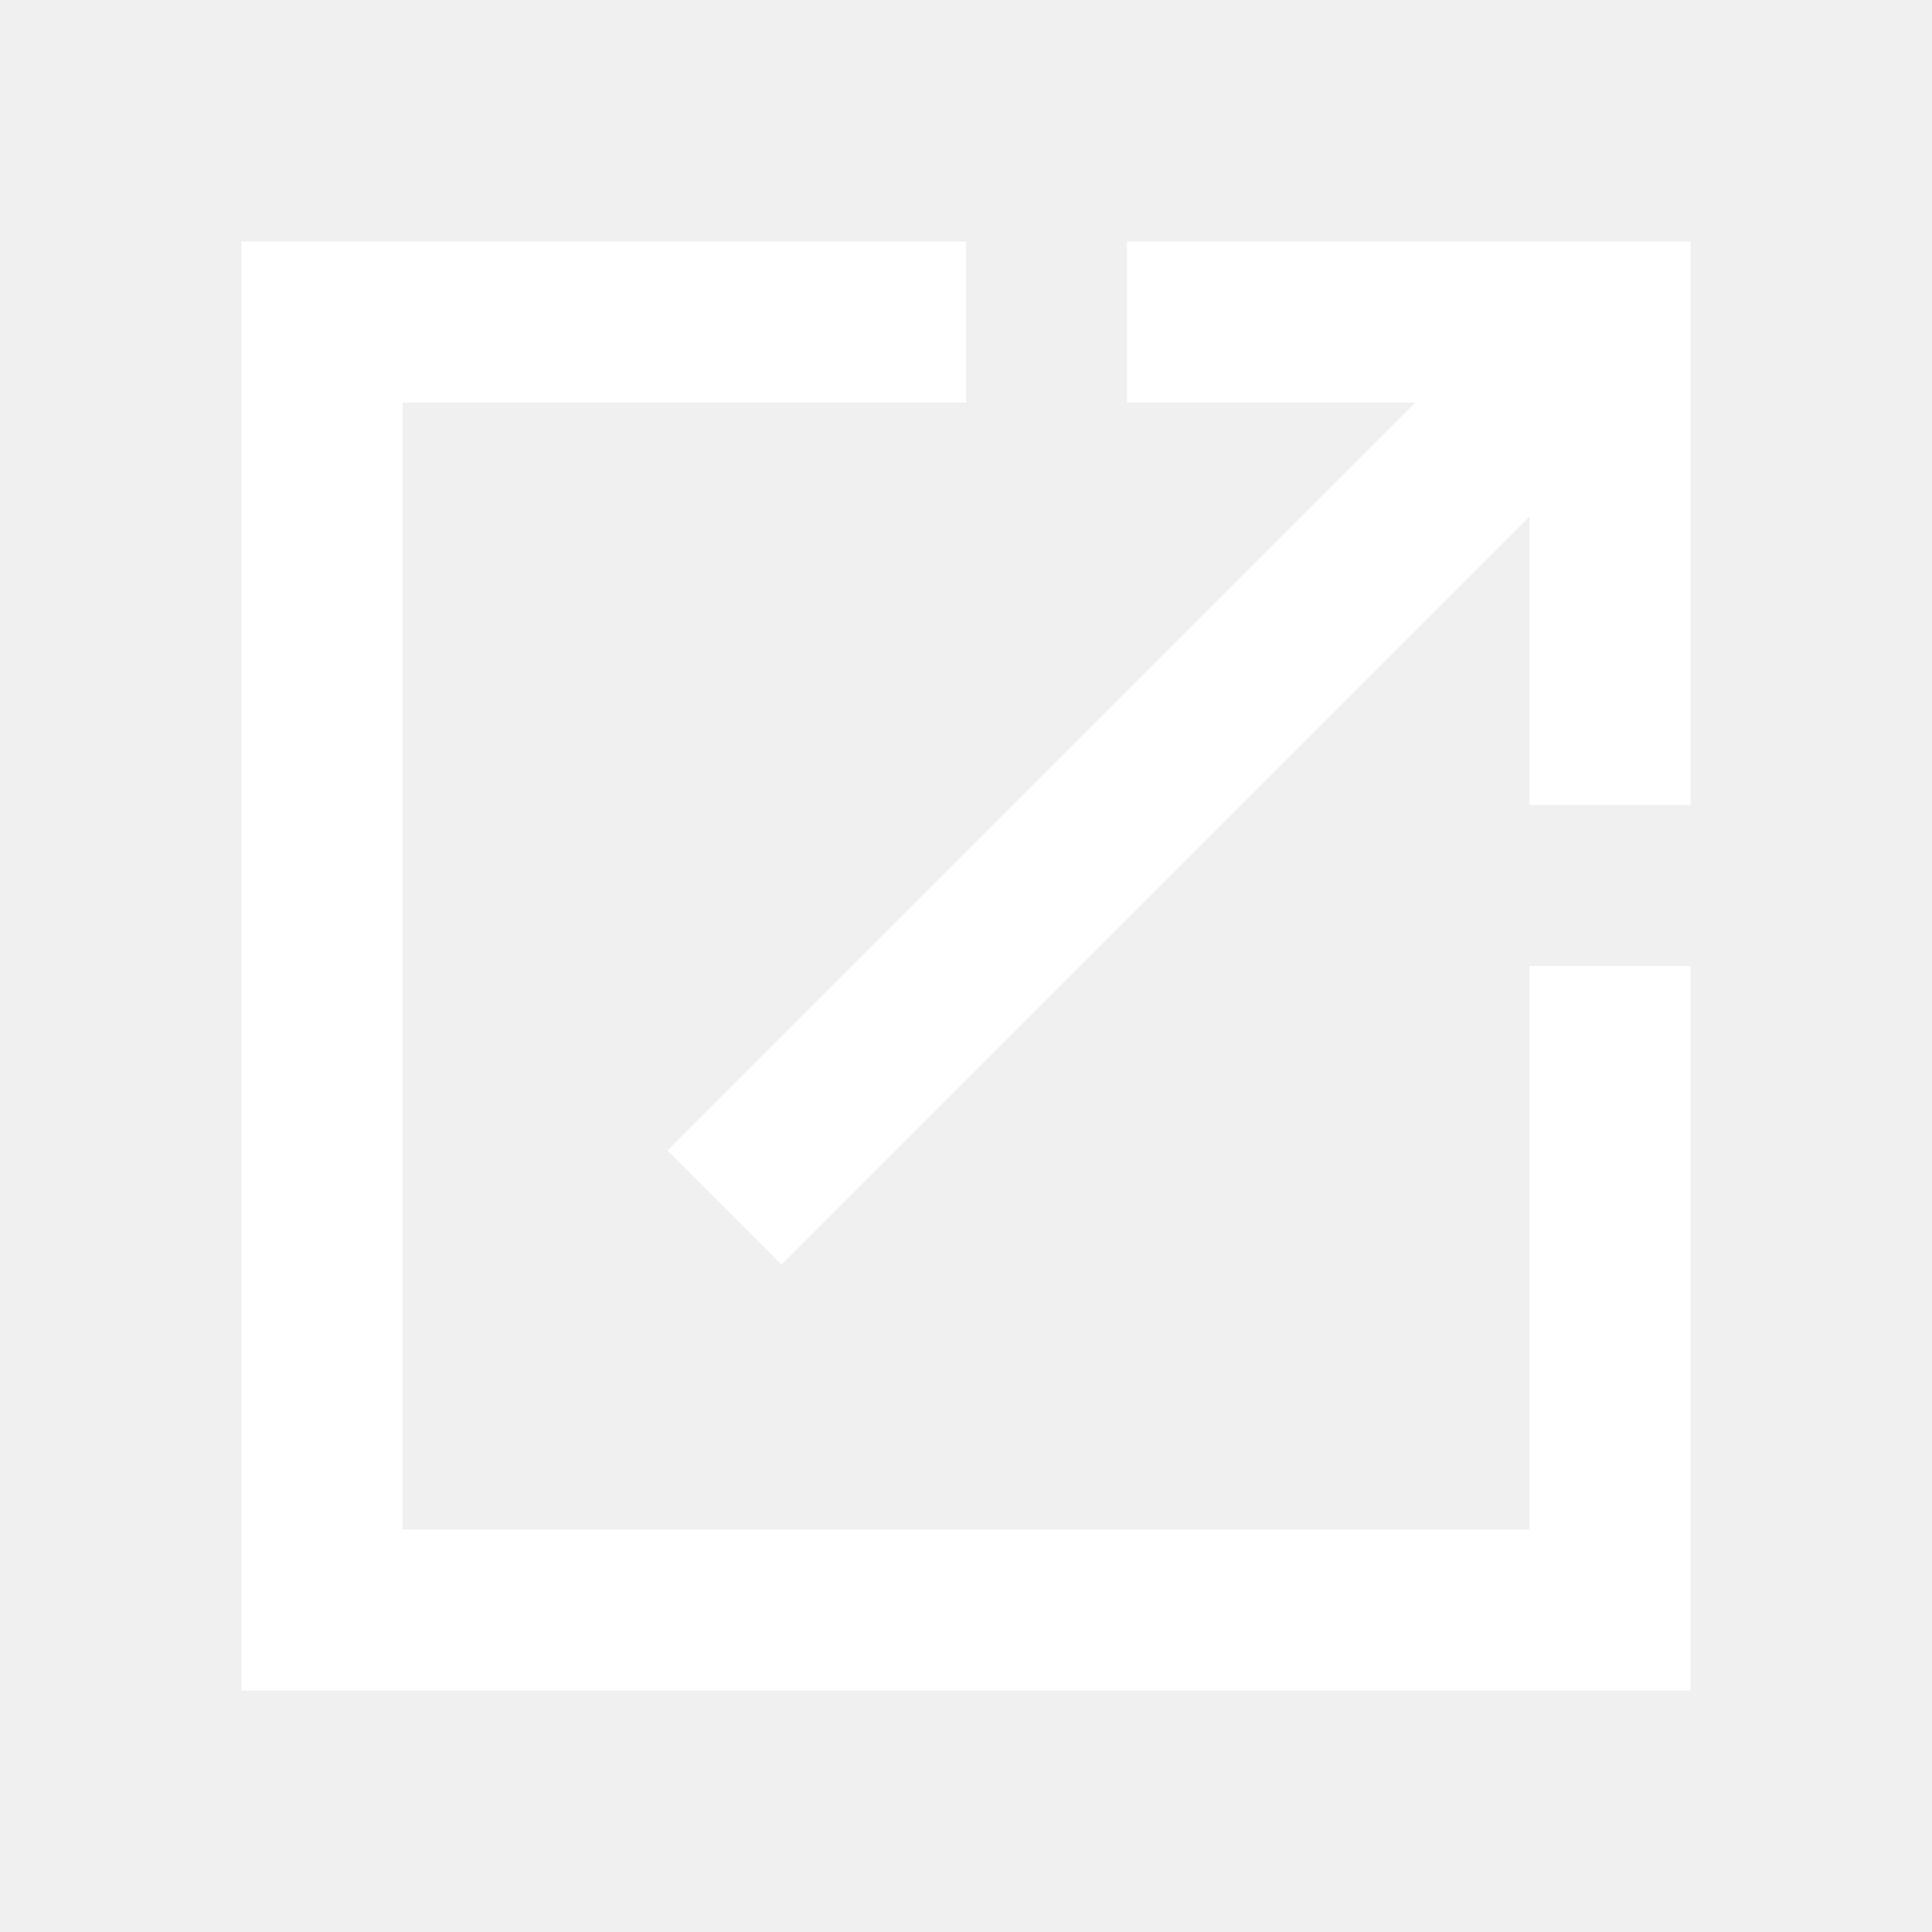
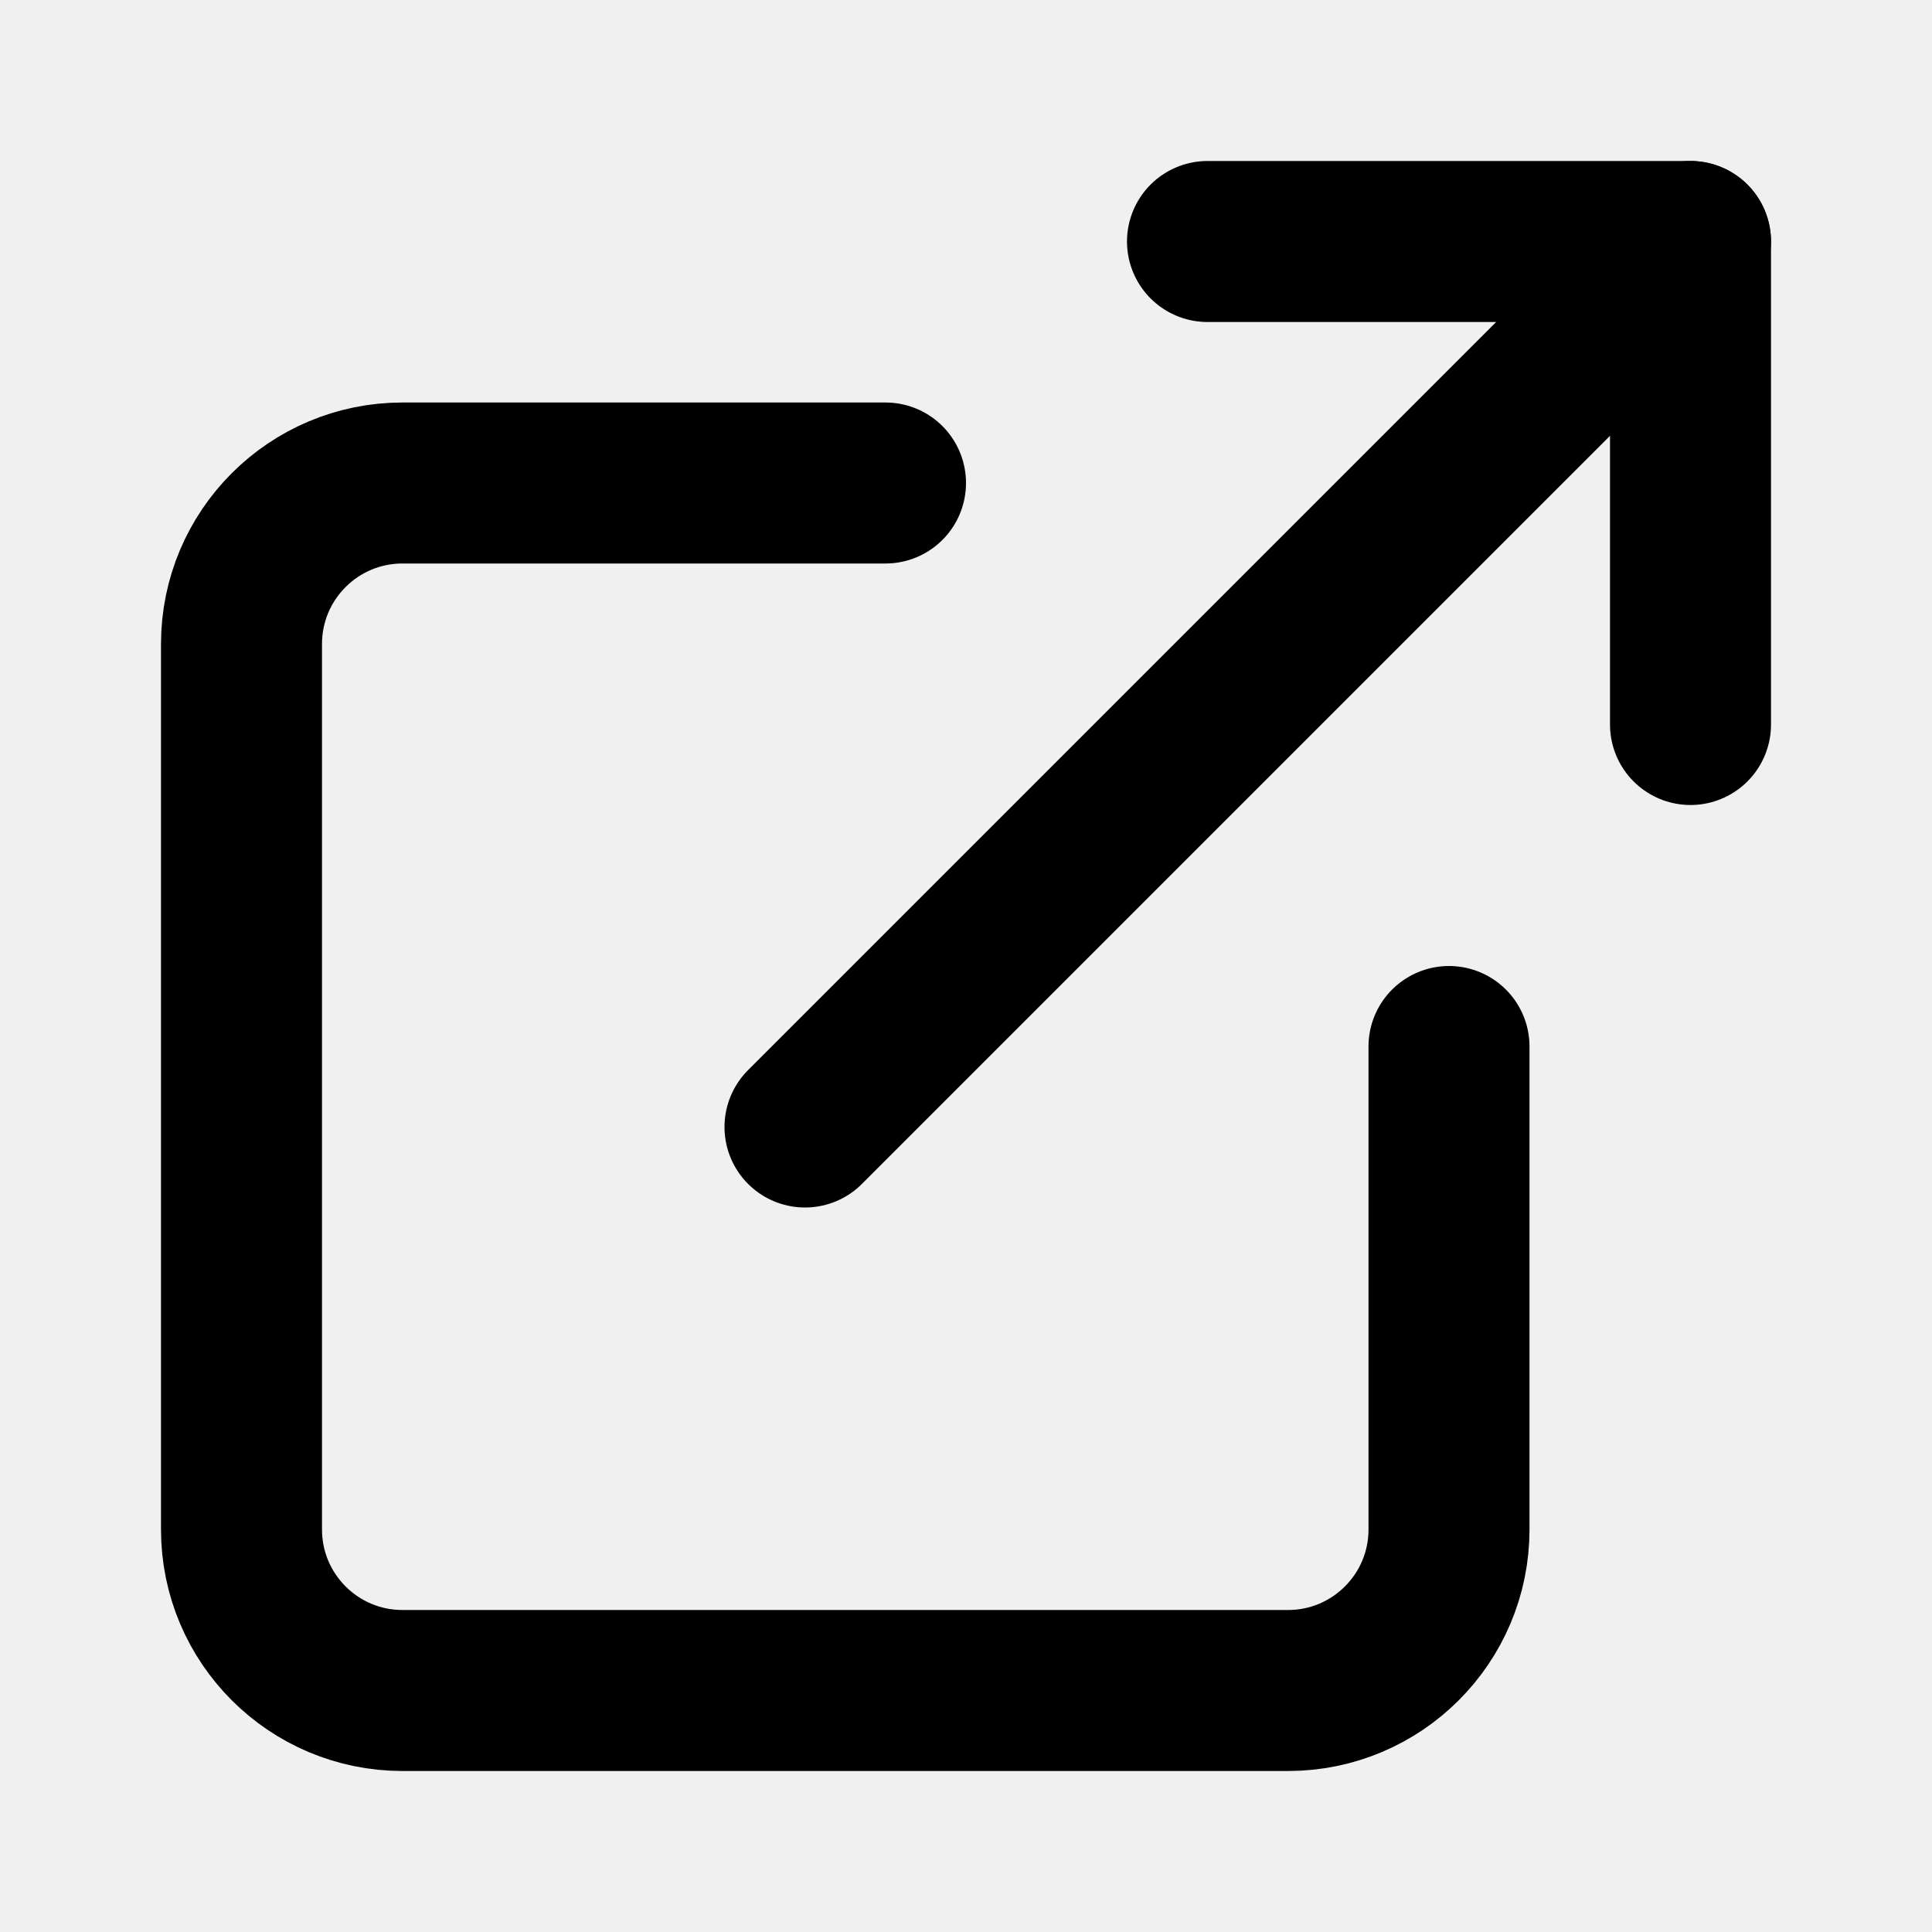
- <svg xmlns="http://www.w3.org/2000/svg" viewBox="0,0,256,256" width="48px" height="48px" fill-rule="nonzero">
-   <g fill="#ffffff" fill-rule="nonzero" stroke="none" stroke-width="1" stroke-linecap="butt" stroke-linejoin="miter" stroke-miterlimit="10" stroke-dasharray="" stroke-dashoffset="0" font-family="none" font-weight="none" font-size="none" text-anchor="none" style="mix-blend-mode: normal">
-     <g transform="scale(10.66667,10.66667)">
-       <path d="M3,3v18h18v-9h-2v7h-14v-14h7v-2zM14,3v2h3.586l-9.293,9.293l1.414,1.414l9.293,-9.293v3.586h2v-7z" />
-     </g>
-   </g>
+ <svg xmlns="http://www.w3.org/2000/svg" width="24" height="24" viewBox="0 0 24 24" fill="none" stroke="#000000" stroke-width="2" stroke-linecap="round" stroke-linejoin="round" class="lucide lucide-external-link-icon lucide-external-link">
+   <path d="M15 3h6v6" />
+   <path d="M10 14 21 3" />
+   <path d="M18 13v6a2 2 0 0 1-2 2H5a2 2 0 0 1-2-2V8a2 2 0 0 1 2-2h6" />
</svg>
